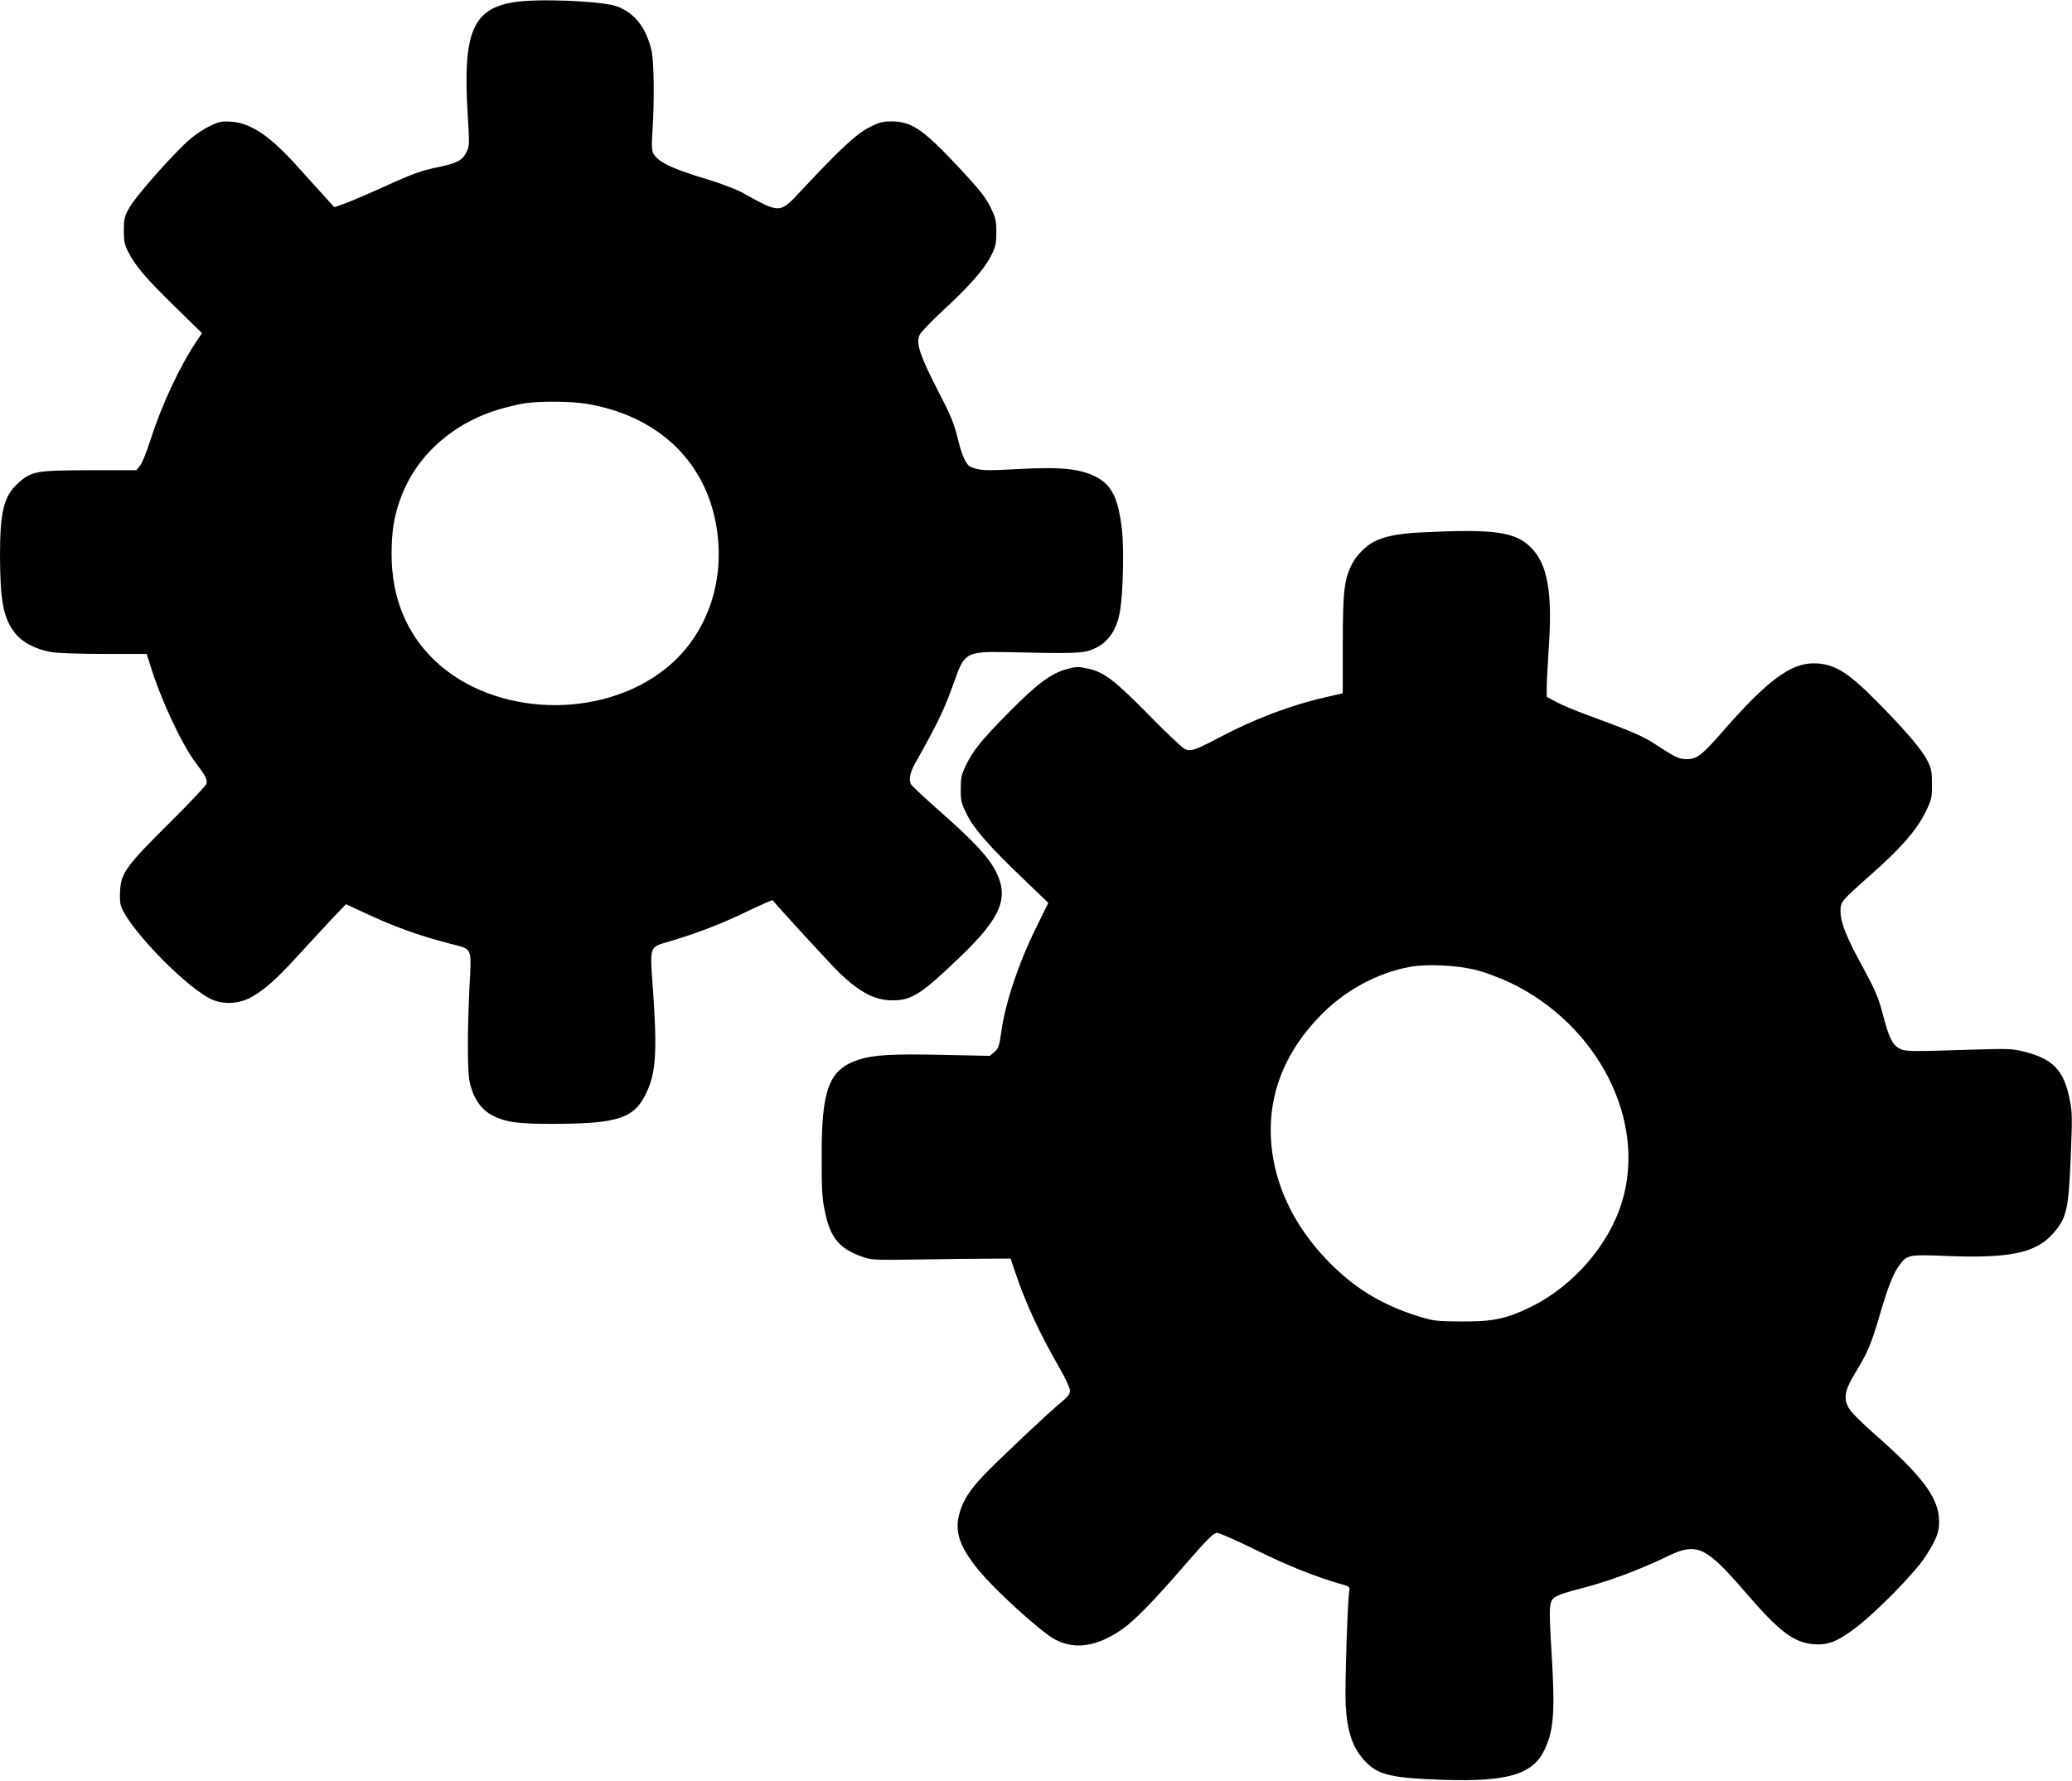
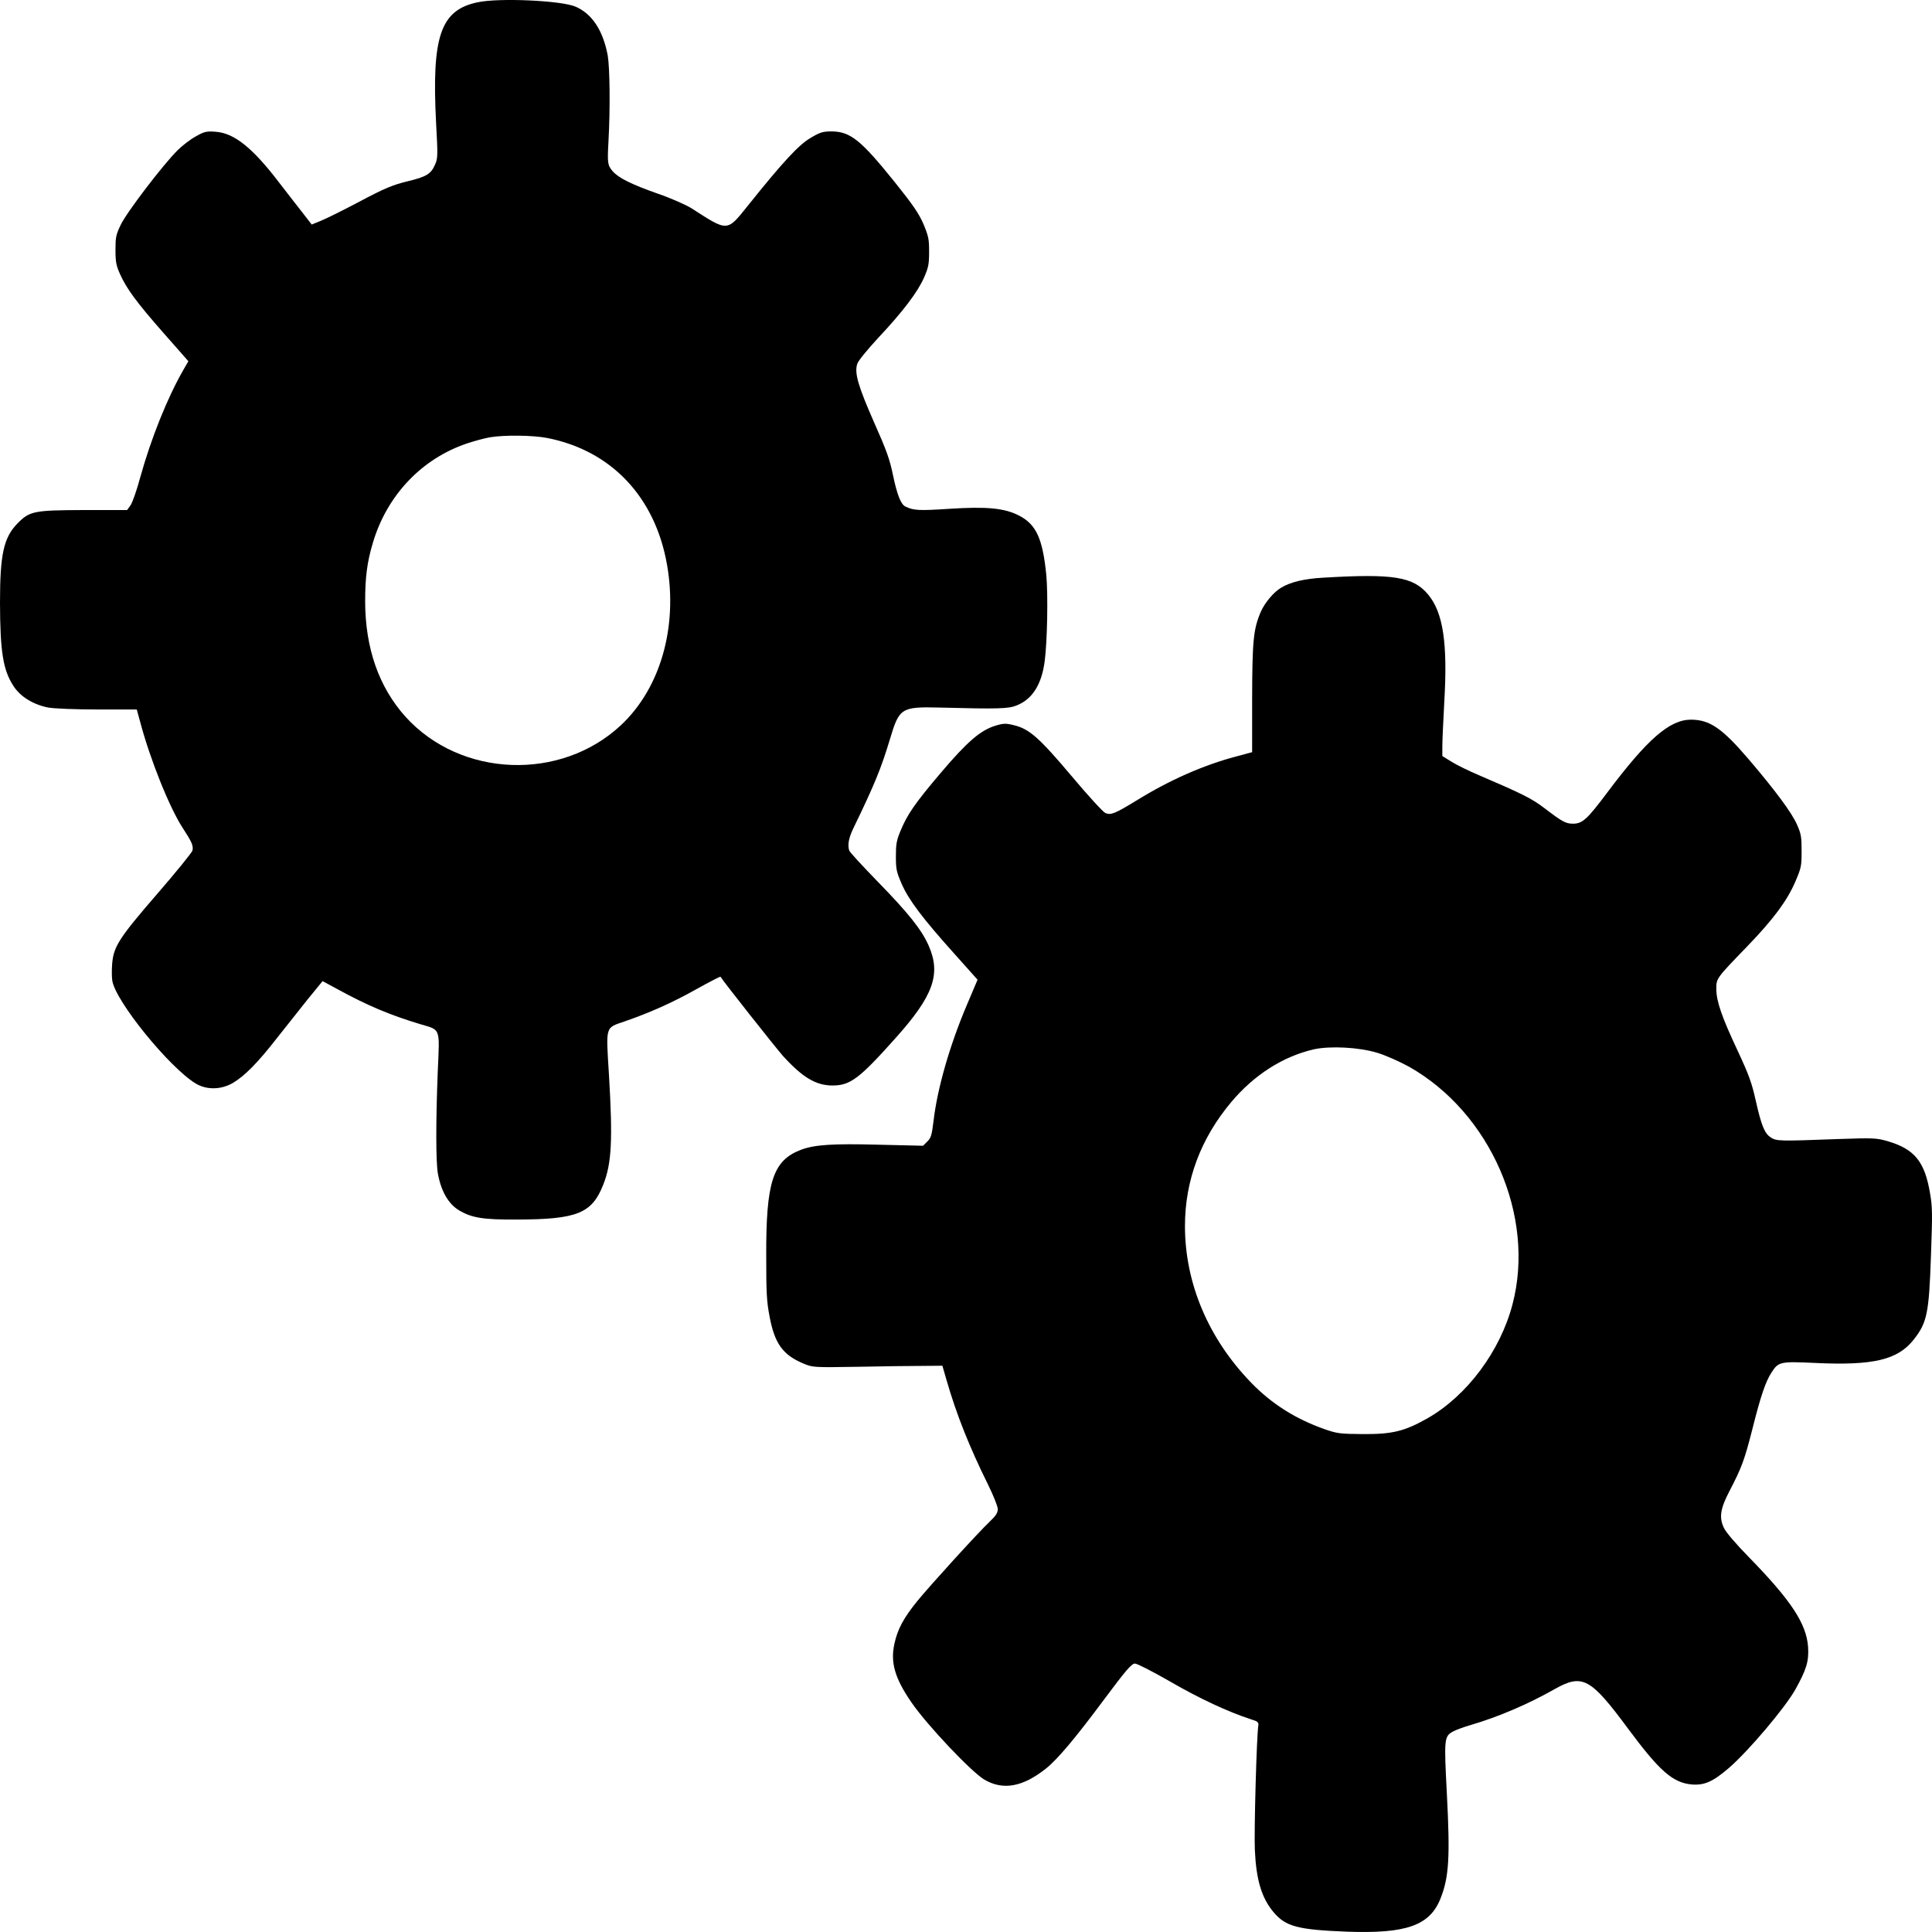
- <svg xmlns="http://www.w3.org/2000/svg" version="1.0" width="1280pt" height="1100pt" viewBox="0 0 1280 1100" preserveAspectRatio="xMidYMid meet">
-   <g transform="translate(0,1100) scale(0.1,-0.1)" fill="#000000" stroke="none">
-     <path d="M3165 10985 c-247 -44 -306 -193 -276 -688 12 -185 11 -200 -6 -234 -27 -55 -57 -71 -183 -97 -96 -20 -151 -39 -315 -114 -110 -50 -227 -100 -260 -111 l-60 -21 -66 73 c-36 39 -104 115 -151 167 -175 197 -297 281 -420 288 -59 4 -75 1 -130 -26 -35 -16 -89 -52 -120 -78 -96 -81 -342 -358 -379 -427 -31 -56 -34 -70 -34 -142 0 -68 5 -88 29 -135 44 -85 111 -163 289 -337 l165 -161 -33 -49 c-106 -158 -215 -392 -286 -612 -23 -73 -52 -145 -65 -160 l-22 -26 -289 0 c-329 -1 -357 -6 -437 -76 -92 -81 -116 -176 -116 -451 1 -280 20 -383 89 -474 45 -61 131 -106 230 -123 40 -6 181 -11 328 -11 l259 0 23 -72 c66 -214 196 -491 282 -603 60 -79 71 -101 64 -128 -4 -12 -109 -123 -234 -247 -253 -251 -289 -300 -298 -398 -3 -33 -3 -76 1 -96 22 -117 375 -491 551 -584 72 -38 168 -37 247 2 79 40 167 117 291 254 59 64 151 164 205 222 l99 104 99 -46 c198 -93 344 -146 548 -199 137 -35 129 -16 116 -269 -13 -281 -13 -516 1 -582 21 -100 70 -173 141 -209 84 -43 161 -53 383 -52 400 1 497 35 572 200 55 120 63 251 37 626 -20 281 -26 263 105 302 165 49 317 107 474 183 86 41 158 73 160 71 23 -32 363 -401 413 -450 130 -123 219 -169 329 -169 118 0 178 39 419 271 250 240 301 363 218 525 -46 90 -133 184 -335 362 -102 90 -188 170 -191 179 -12 31 -4 70 25 123 144 255 186 344 246 515 60 173 75 181 323 176 394 -9 462 -7 515 12 103 35 164 117 185 247 18 112 24 385 11 499 -24 204 -67 284 -179 334 -96 43 -213 53 -464 39 -199 -11 -235 -10 -290 13 -30 12 -55 67 -82 178 -22 91 -42 140 -125 300 -107 209 -133 285 -111 336 6 16 69 82 138 146 162 148 262 261 304 344 29 58 33 75 33 147 0 72 -4 87 -37 156 -31 61 -67 107 -193 242 -223 238 -292 285 -416 286 -57 0 -77 -5 -139 -37 -77 -38 -184 -137 -415 -385 -141 -151 -131 -150 -375 -15 -36 19 -135 57 -220 82 -179 54 -264 91 -302 129 -33 34 -35 45 -27 171 12 184 9 416 -5 487 -31 142 -103 237 -213 278 -94 35 -507 51 -648 25z m461 -2480 c425 -72 715 -337 793 -722 72 -354 -44 -702 -305 -912 -399 -321 -1062 -299 -1427 47 -177 169 -267 390 -268 656 0 138 13 226 51 334 93 271 325 481 627 567 49 14 115 29 148 34 98 14 286 12 381 -4z" />
-     <path d="M8765 7710 c-126 -6 -217 -25 -278 -57 -49 -25 -108 -85 -134 -136 -50 -99 -57 -165 -58 -496 l0 -304 -104 -24 c-220 -50 -443 -135 -660 -250 -145 -76 -172 -86 -209 -72 -15 6 -115 99 -222 209 -215 219 -281 269 -381 290 -55 12 -71 12 -127 -3 -97 -26 -184 -90 -357 -265 -175 -177 -224 -239 -269 -332 -27 -56 -31 -76 -31 -146 0 -74 4 -88 38 -156 46 -91 139 -197 348 -397 l155 -149 -71 -144 c-112 -226 -195 -473 -220 -656 -12 -85 -17 -100 -42 -121 l-28 -24 -295 6 c-306 7 -424 0 -514 -29 -186 -61 -232 -182 -230 -609 0 -206 3 -254 22 -339 33 -153 87 -219 223 -268 63 -23 70 -23 359 -19 162 3 355 5 429 5 l134 1 28 -83 c65 -194 151 -379 273 -591 37 -64 66 -127 66 -142 0 -21 -13 -38 -52 -70 -81 -66 -393 -361 -479 -451 -92 -97 -133 -162 -154 -246 -27 -106 3 -196 113 -333 102 -128 395 -394 482 -439 124 -63 255 -43 410 63 77 53 196 175 382 390 149 172 185 207 207 207 14 0 121 -47 236 -104 193 -96 382 -171 528 -212 50 -13 56 -18 53 -37 -11 -52 -29 -605 -23 -708 9 -171 45 -273 123 -353 81 -83 161 -101 489 -112 392 -12 547 35 618 189 56 121 64 234 42 596 -19 314 -18 326 40 354 19 9 72 26 117 37 183 46 382 119 558 205 183 88 236 64 485 -225 208 -241 296 -308 421 -318 85 -6 141 15 249 95 129 96 368 339 437 443 75 115 92 163 86 244 -11 134 -113 266 -395 514 -81 71 -149 139 -162 163 -34 60 -25 110 37 212 80 132 99 176 152 355 54 185 87 268 126 319 46 61 58 63 285 54 388 -16 550 17 656 132 89 97 102 148 115 479 10 239 10 276 -6 354 -35 180 -102 251 -277 296 -80 20 -97 20 -339 13 -374 -12 -400 -12 -437 8 -43 23 -64 67 -102 212 -26 100 -45 145 -117 278 -108 197 -143 285 -144 355 0 62 -2 60 204 243 173 154 264 259 319 368 40 81 42 89 42 175 0 81 -3 97 -30 150 -34 67 -141 192 -320 372 -177 178 -259 226 -384 226 -141 -1 -287 -110 -551 -412 -135 -155 -167 -180 -229 -180 -48 0 -70 10 -189 88 -84 55 -144 81 -432 187 -69 25 -152 60 -185 78 l-60 32 0 55 c0 30 6 145 13 254 23 334 -8 507 -106 609 -99 103 -231 121 -697 97z m359 -2704 c55 -14 148 -50 210 -79 540 -262 839 -851 686 -1352 -81 -267 -302 -521 -563 -649 -152 -74 -233 -91 -427 -90 -150 1 -173 3 -255 28 -192 58 -351 144 -487 265 -283 251 -438 566 -438 891 0 259 104 498 306 705 151 155 344 261 549 301 107 20 297 12 419 -20z" />
+ <svg xmlns="http://www.w3.org/2000/svg" version="1.0" width="256pt" height="256pt" viewBox="0 0 256 256" preserveAspectRatio="xMidYMid" id="svg1576">
+   <defs id="defs1580" />
+   <g transform="matrix(0.02000175,0,0,-0.02328195,1.2806404e-5,256.0516)" fill="#000000" stroke="none" id="g1574" style="stroke-width:4.634">
+     <path d="m 3165,10985 c -247,-44 -306,-193 -276,-688 12,-185 11,-200 -6,-234 -27,-55 -57,-71 -183,-97 -96,-20 -151,-39 -315,-114 -110,-50 -227,-100 -260,-111 l -60,-21 -66,73 c -36,39 -104,115 -151,167 -175,197 -297,281 -420,288 -59,4 -75,1 -130,-26 -35,-16 -89,-52 -120,-78 -96,-81 -342,-358 -379,-427 -31,-56 -34,-70 -34,-142 0,-68 5,-88 29,-135 44,-85 111,-163 289,-337 l 165,-161 -33,-49 c -106,-158 -215,-392 -286,-612 -23,-73 -52,-145 -65,-160 l -22,-26 H 553 C 224,8094 196,8089 116,8019 24,7938 0,7843 0,7568 c 1,-280 20,-383 89,-474 45,-61 131,-106 230,-123 40,-6 181,-11 328,-11 h 259 l 23,-72 c 66,-214 196,-491 282,-603 60,-79 71,-101 64,-128 -4,-12 -109,-123 -234,-247 -253,-251 -289,-300 -298,-398 -3,-33 -3,-76 1,-96 22,-117 375,-491 551,-584 72,-38 168,-37 247,2 79,40 167,117 291,254 59,64 151,164 205,222 l 99,104 99,-46 c 198,-93 344,-146 548,-199 137,-35 129,-16 116,-269 -13,-281 -13,-516 1,-582 21,-100 70,-173 141,-209 84,-43 161,-53 383,-52 400,1 497,35 572,200 55,120 63,251 37,626 -20,281 -26,263 105,302 165,49 317,107 474,183 86,41 158,73 160,71 23,-32 363,-401 413,-450 130,-123 219,-169 329,-169 118,0 178,39 419,271 250,240 301,363 218,525 -46,90 -133,184 -335,362 -102,90 -188,170 -191,179 -12,31 -4,70 25,123 144,255 186,344 246,515 60,173 75,181 323,176 394,-9 462,-7 515,12 103,35 164,117 185,247 18,112 24,385 11,499 -24,204 -67,284 -179,334 -96,43 -213,53 -464,39 -199,-11 -235,-10 -290,13 -30,12 -55,67 -82,178 -22,91 -42,140 -125,300 -107,209 -133,285 -111,336 6,16 69,82 138,146 162,148 262,261 304,344 29,58 33,75 33,147 0,72 -4,87 -37,156 -31,61 -67,107 -193,242 -223,238 -292,285 -416,286 -57,0 -77,-5 -139,-37 -77,-38 -184,-137 -415,-385 -141,-151 -131,-150 -375,-15 -36,19 -135,57 -220,82 -179,54 -264,91 -302,129 -33,34 -35,45 -27,171 12,184 9,416 -5,487 -31,142 -103,237 -213,278 -94,35 -507,51 -648,25 z m 461,-2480 c 425,-72 715,-337 793,-722 72,-354 -44,-702 -305,-912 -399,-321 -1062,-299 -1427,47 -177,169 -267,390 -268,656 0,138 13,226 51,334 93,271 325,481 627,567 49,14 115,29 148,34 98,14 286,12 381,-4 z" id="path1570" style="stroke-width:4.634" />
+     <path d="m 8765,7710 c -126,-6 -217,-25 -278,-57 -49,-25 -108,-85 -134,-136 -50,-99 -57,-165 -58,-496 v -304 l -104,-24 c -220,-50 -443,-135 -660,-250 -145,-76 -172,-86 -209,-72 -15,6 -115,99 -222,209 -215,219 -281,269 -381,290 -55,12 -71,12 -127,-3 -97,-26 -184,-90 -357,-265 -175,-177 -224,-239 -269,-332 -27,-56 -31,-76 -31,-146 0,-74 4,-88 38,-156 46,-91 139,-197 348,-397 l 155,-149 -71,-144 c -112,-226 -195,-473 -220,-656 -12,-85 -17,-100 -42,-121 l -28,-24 -295,6 c -306,7 -424,0 -514,-29 -186,-61 -232,-182 -230,-609 0,-206 3,-254 22,-339 33,-153 87,-219 223,-268 63,-23 70,-23 359,-19 162,3 355,5 429,5 l 134,1 28,-83 c 65,-194 151,-379 273,-591 37,-64 66,-127 66,-142 0,-21 -13,-38 -52,-70 -81,-66 -393,-361 -479,-451 -92,-97 -133,-162 -154,-246 -27,-106 3,-196 113,-333 102,-128 395,-394 482,-439 124,-63 255,-43 410,63 77,53 196,175 382,390 149,172 185,207 207,207 14,0 121,-47 236,-104 193,-96 382,-171 528,-212 50,-13 56,-18 53,-37 -11,-52 -29,-605 -23,-708 9,-171 45,-273 123,-353 81,-83 161,-101 489,-112 392,-12 547,35 618,189 56,121 64,234 42,596 -19,314 -18,326 40,354 19,9 72,26 117,37 183,46 382,119 558,205 183,88 236,64 485,-225 208,-241 296,-308 421,-318 85,-6 141,15 249,95 129,96 368,339 437,443 75,115 92,163 86,244 -11,134 -113,266 -395,514 -81,71 -149,139 -162,163 -34,60 -25,110 37,212 80,132 99,176 152,355 54,185 87,268 126,319 46,61 58,63 285,54 388,-16 550,17 656,132 89,97 102,148 115,479 10,239 10,276 -6,354 -35,180 -102,251 -277,296 -80,20 -97,20 -339,13 -374,-12 -400,-12 -437,8 -43,23 -64,67 -102,212 -26,100 -45,145 -117,278 -108,197 -143,285 -144,355 0,62 -2,60 204,243 173,154 264,259 319,368 40,81 42,89 42,175 0,81 -3,97 -30,150 -34,67 -141,192 -320,372 -177,178 -259,226 -384,226 -141,-1 -287,-110 -551,-412 -135,-155 -167,-180 -229,-180 -48,0 -70,10 -189,88 -84,55 -144,81 -432,187 -69,25 -152,60 -185,78 l -60,32 v 55 c 0,30 6,145 13,254 23,334 -8,507 -106,609 -99,103 -231,121 -697,97 z m 359,-2704 c 55,-14 148,-50 210,-79 540,-262 839,-851 686,-1352 -81,-267 -302,-521 -563,-649 -152,-74 -233,-91 -427,-90 -150,1 -173,3 -255,28 -192,58 -351,144 -487,265 -283,251 -438,566 -438,891 0,259 104,498 306,705 151,155 344,261 549,301 107,20 297,12 419,-20 z" id="path1572" style="stroke-width:4.634" />
  </g>
</svg>
